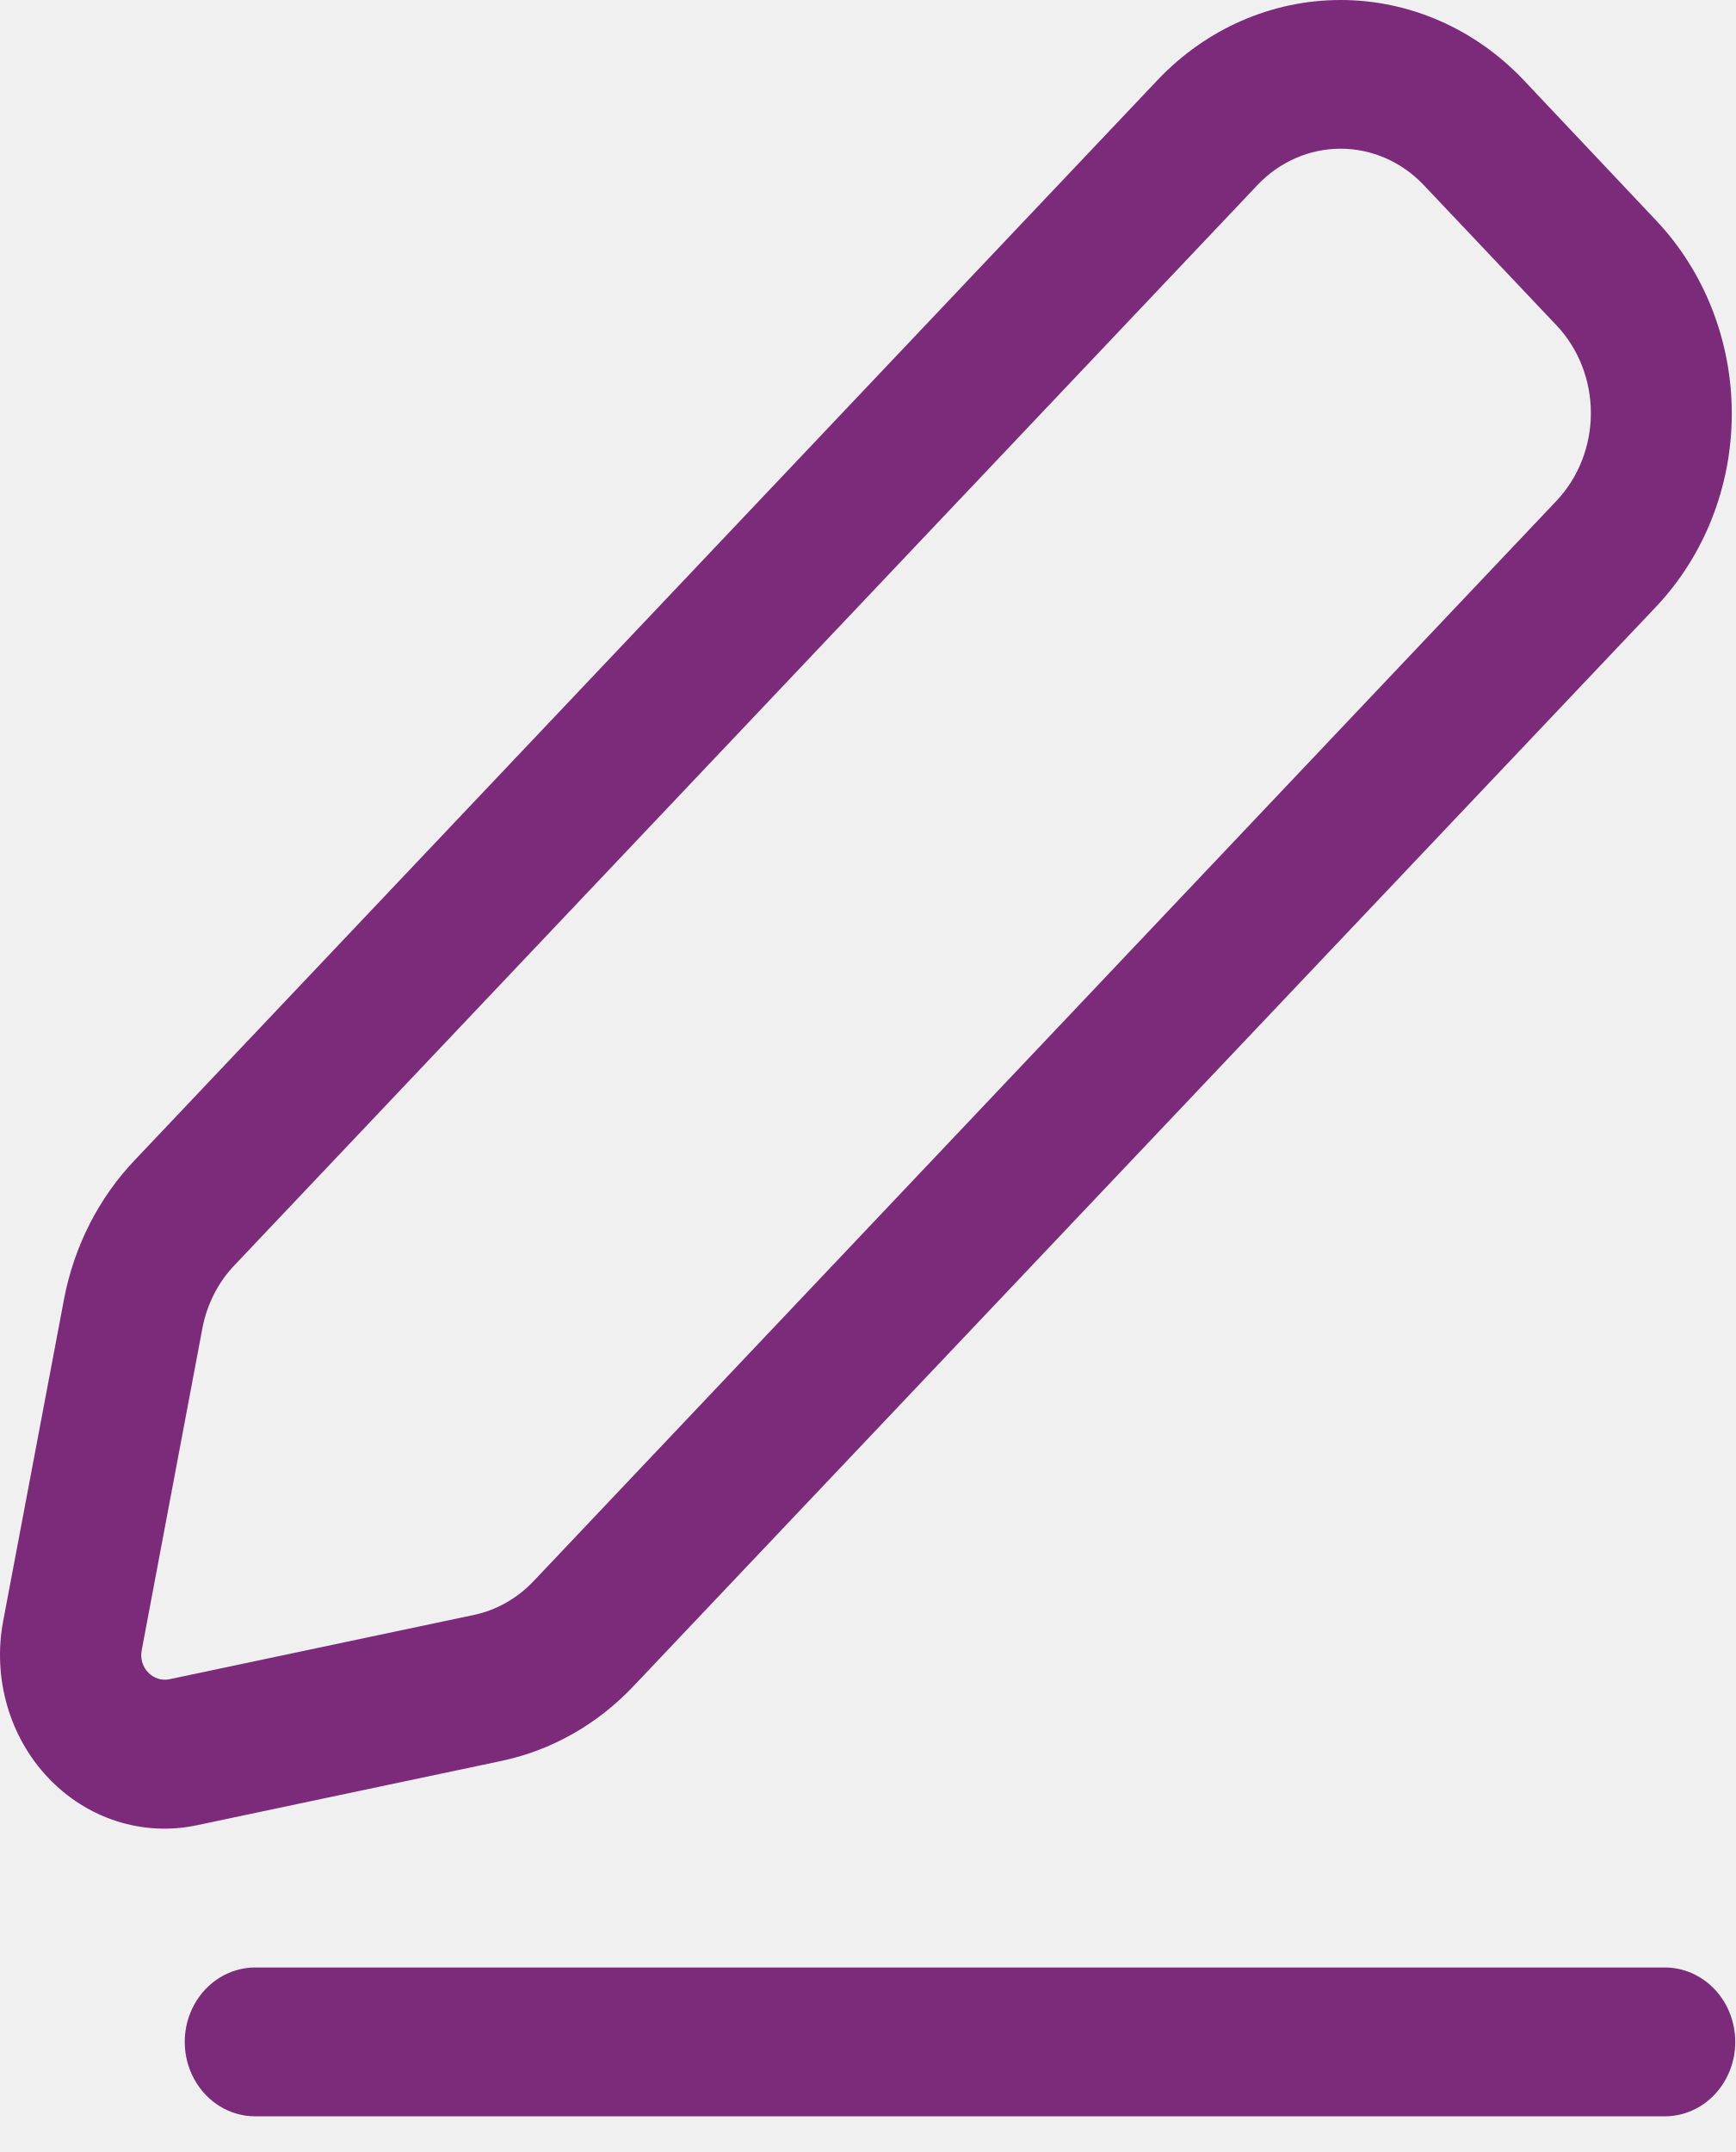
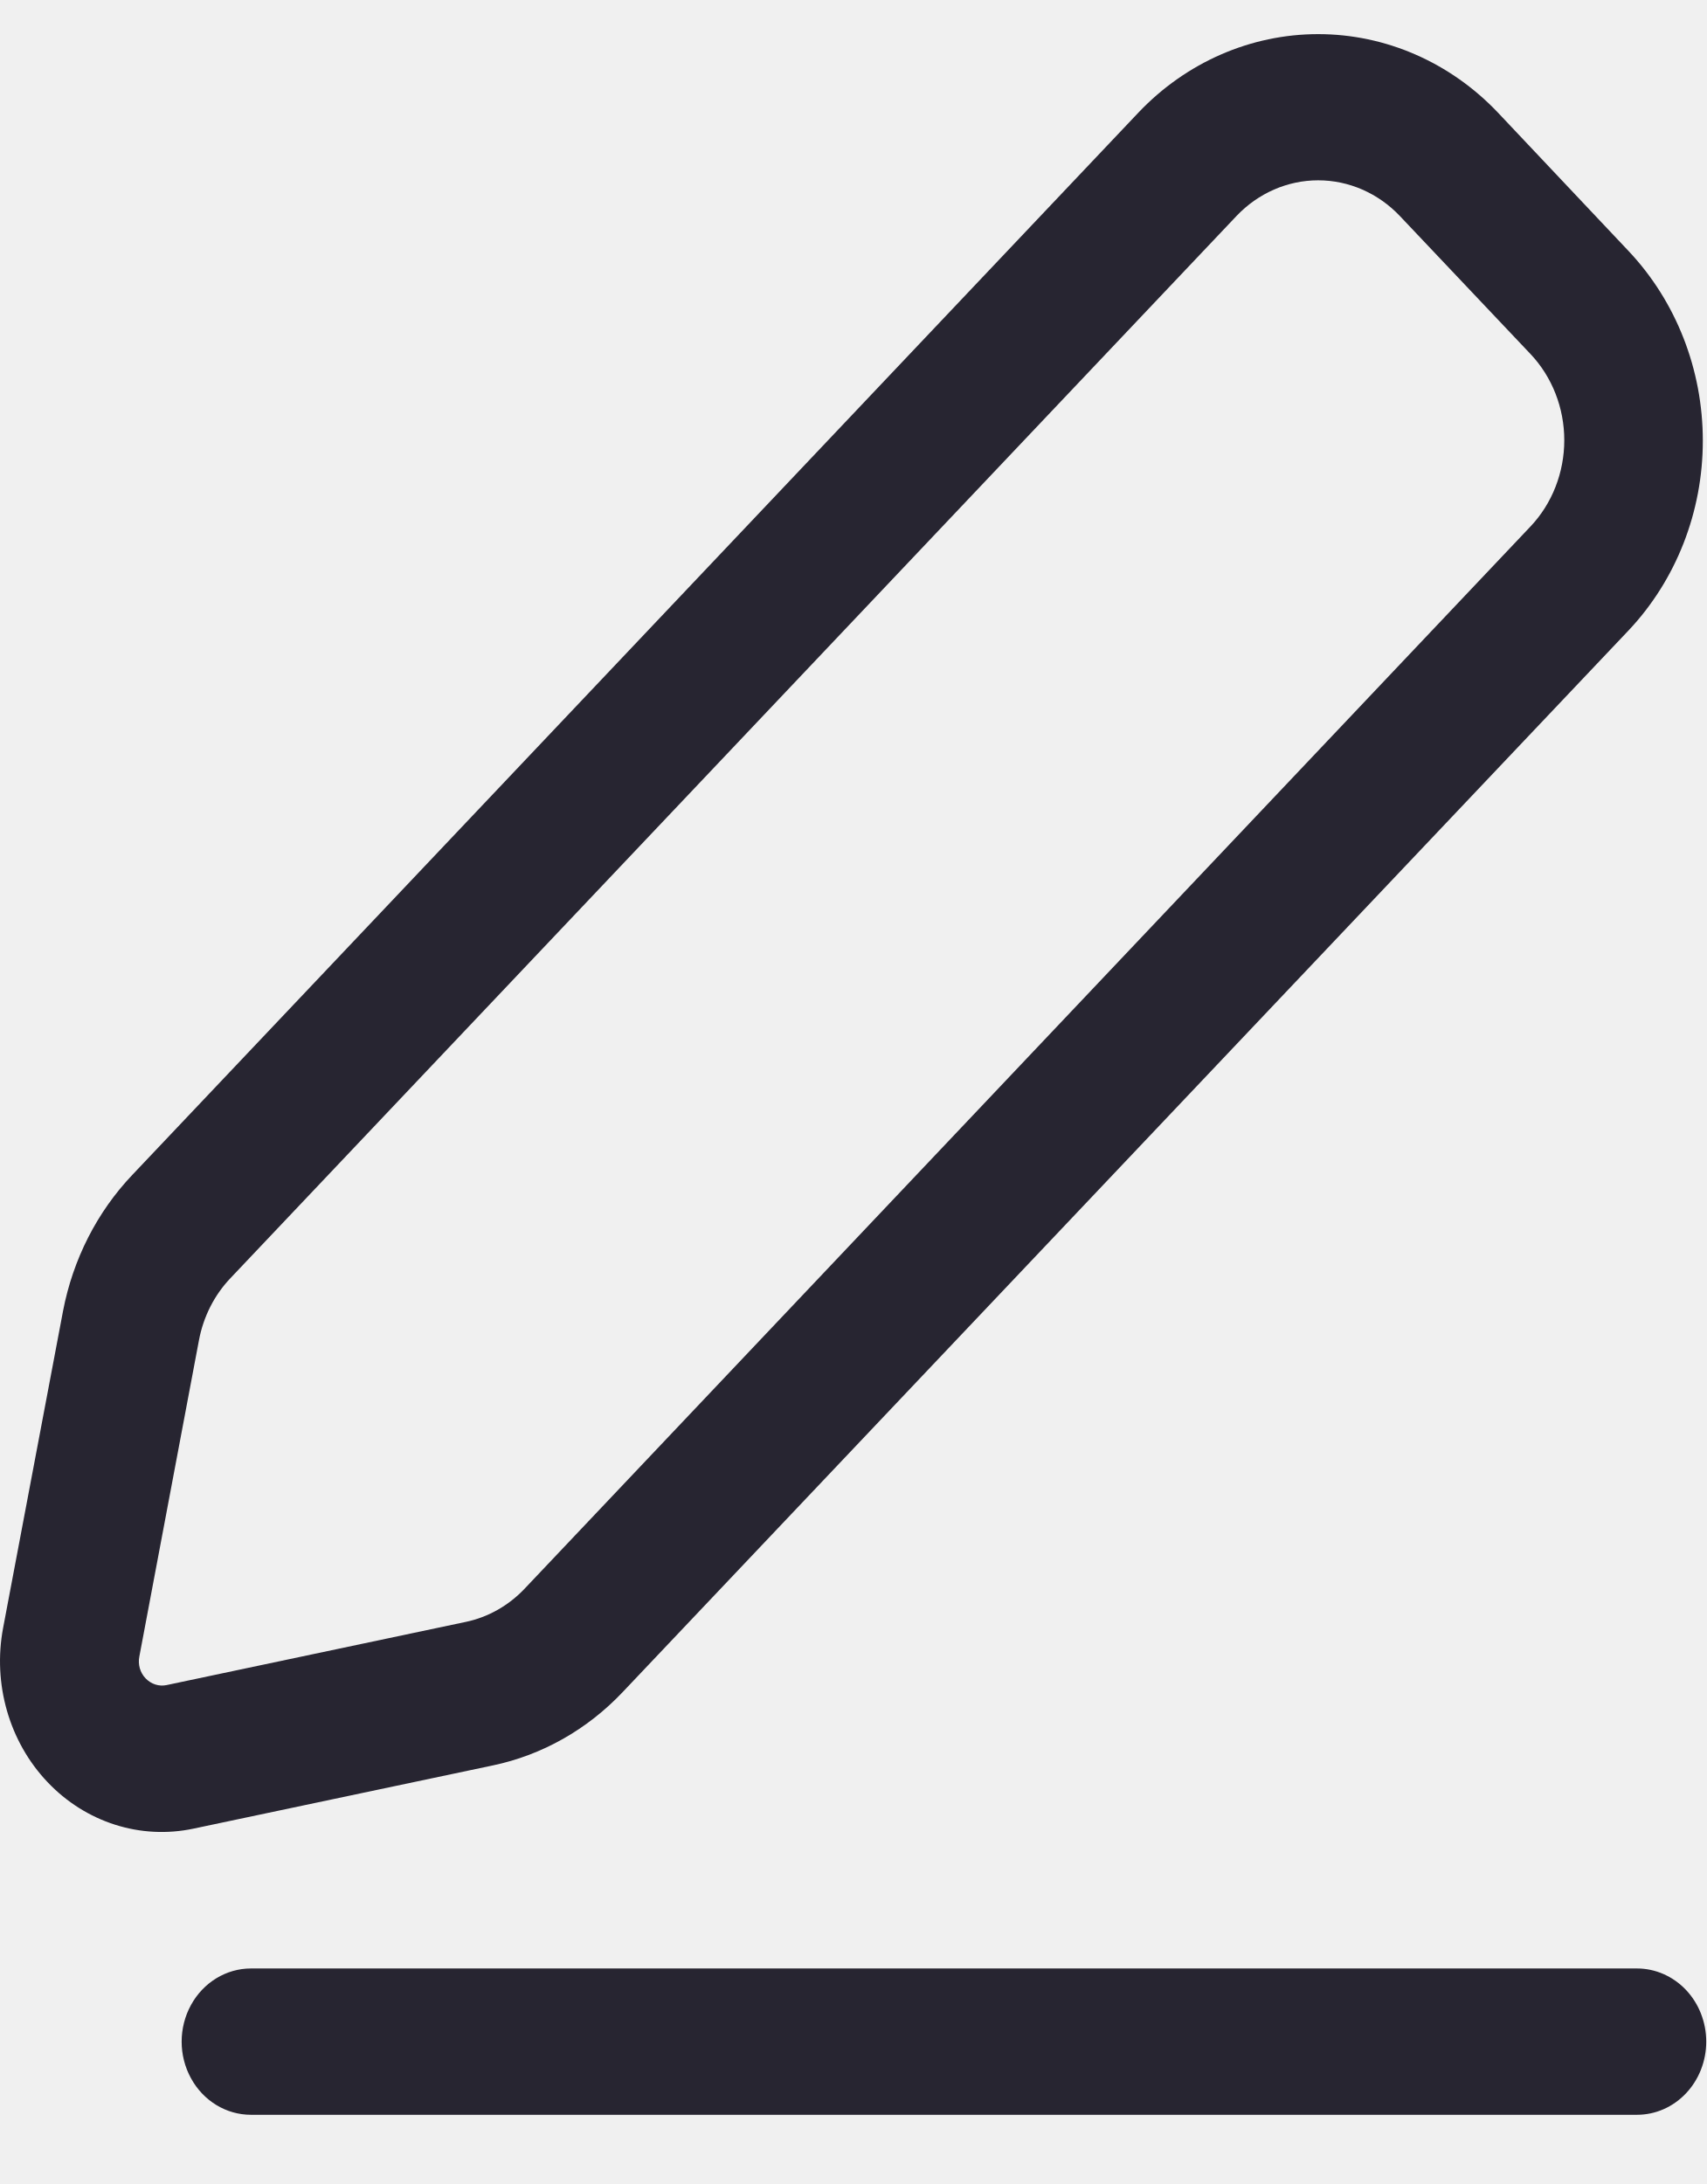
- <svg xmlns="http://www.w3.org/2000/svg" width="25" height="31" viewBox="0 0 25 31" fill="none">
-   <g clip-path="url(#clip0_33_25)">
-     <path d="M0.046 23.35C-0.109 24.17 0.134 25.019 0.695 25.61C1.256 26.202 2.059 26.458 2.836 26.293L7.221 25.367C7.942 25.216 8.605 24.841 9.124 24.292L23.861 8.738C24.558 8 24.95 7 24.95 5.958C24.95 4.915 24.558 3.915 23.861 3.177L21.947 1.149C21.248 0.413 20.301 0 19.314 0C18.327 0 17.38 0.413 16.681 1.149L1.942 16.711C1.422 17.257 1.068 17.953 0.923 18.712L0.046 23.35ZM2.915 19.138C2.98 18.792 3.141 18.474 3.378 18.226L18.117 2.665C18.435 2.33 18.865 2.142 19.314 2.142C19.763 2.142 20.193 2.33 20.511 2.665L22.425 4.687C22.742 5.022 22.92 5.477 22.92 5.95C22.92 6.424 22.742 6.879 22.425 7.214L7.689 22.775C7.453 23.025 7.153 23.195 6.825 23.264L2.44 24.19C2.329 24.213 2.215 24.176 2.135 24.093C2.053 24.01 2.018 23.887 2.042 23.77L2.915 19.138Z" fill="#7C2A7A" />
-     <path d="M25 29.414C25 29.13 24.893 28.857 24.703 28.656C24.512 28.455 24.254 28.342 23.985 28.342H3.677C3.314 28.342 2.979 28.547 2.798 28.878C2.616 29.21 2.616 29.619 2.798 29.95C2.979 30.282 3.314 30.486 3.677 30.486H23.985C24.254 30.486 24.512 30.374 24.703 30.172C24.893 29.971 25 29.699 25 29.414Z" fill="#7C2A7A" />
+ <svg xmlns="http://www.w3.org/2000/svg" width="25" height="32" viewBox="0 0 25 32" fill="none">
+   <g clip-path="url(#clip0_39_4)">
+     <path d="M0.046 23.85C-0.109 24.67 0.134 25.519 0.695 26.11C1.256 26.702 2.059 26.958 2.836 26.793L7.221 25.867C7.942 25.716 8.605 25.341 9.124 24.792L23.861 9.238C24.558 8.5 24.95 7.5 24.95 6.458C24.95 5.415 24.558 4.415 23.861 3.677L21.947 1.649C21.248 0.913 20.301 0.5 19.314 0.5C18.327 0.5 17.38 0.913 16.681 1.649L1.942 17.211C1.422 17.757 1.068 18.453 0.923 19.212L0.046 23.85ZM2.915 19.638C2.98 19.292 3.141 18.974 3.378 18.726L18.117 3.165C18.435 2.83 18.865 2.642 19.314 2.642C19.763 2.642 20.193 2.83 20.511 3.165L22.425 5.187C22.742 5.522 22.92 5.977 22.92 6.45C22.92 6.924 22.742 7.379 22.425 7.714L7.689 23.275C7.453 23.525 7.153 23.695 6.825 23.764L2.44 24.69C2.329 24.713 2.215 24.676 2.135 24.593C2.053 24.51 2.018 24.387 2.042 24.27L2.915 19.638Z" fill="#272531" />
+     <path d="M25 29.914C25 29.63 24.893 29.357 24.703 29.156C24.512 28.955 24.254 28.842 23.985 28.842H3.677C3.314 28.842 2.979 29.047 2.798 29.378C2.616 29.71 2.616 30.119 2.798 30.45C2.979 30.782 3.314 30.986 3.677 30.986H23.985C24.254 30.986 24.512 30.874 24.703 30.672C24.893 30.471 25 30.199 25 29.914Z" fill="#272531" />
  </g>
  <defs>
-     <clipPath id="clip0_33_25">
-       <rect width="25" height="31" fill="white" />
+     <clipPath id="clip0_39_4">
+       <rect width="25" height="31" fill="white" transform="translate(0 0.5)" />
    </clipPath>
  </defs>
</svg>
